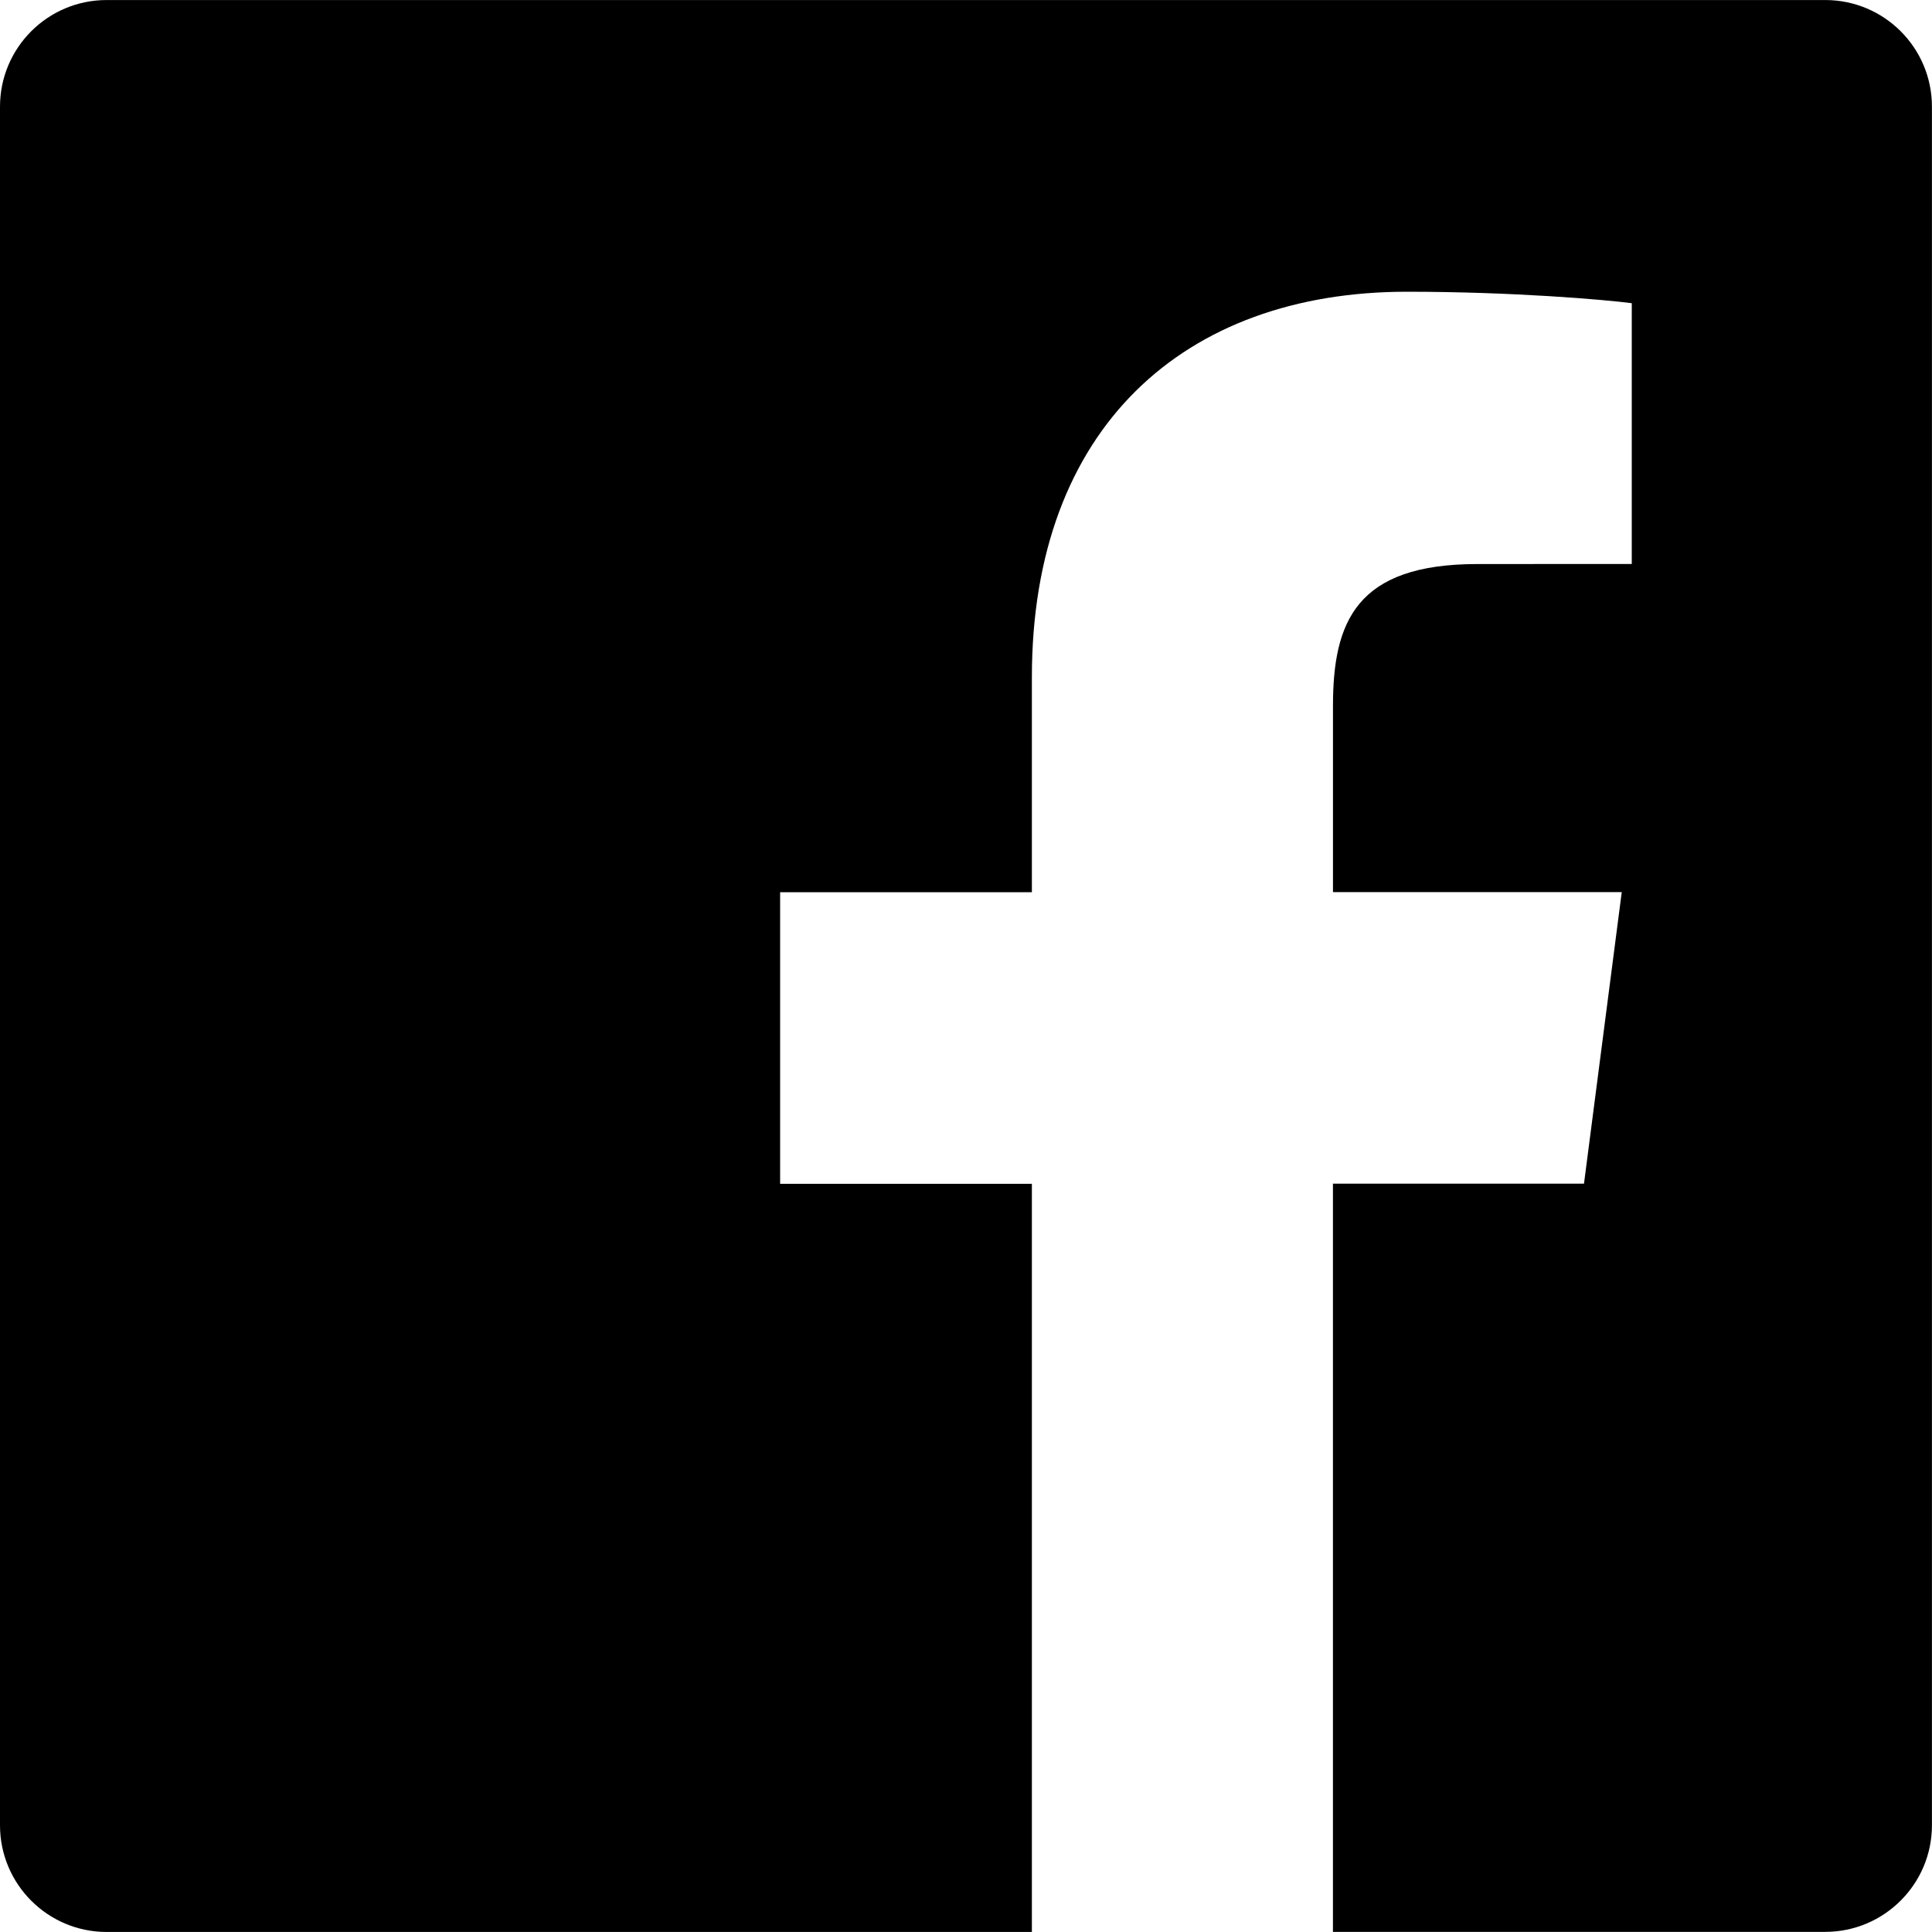
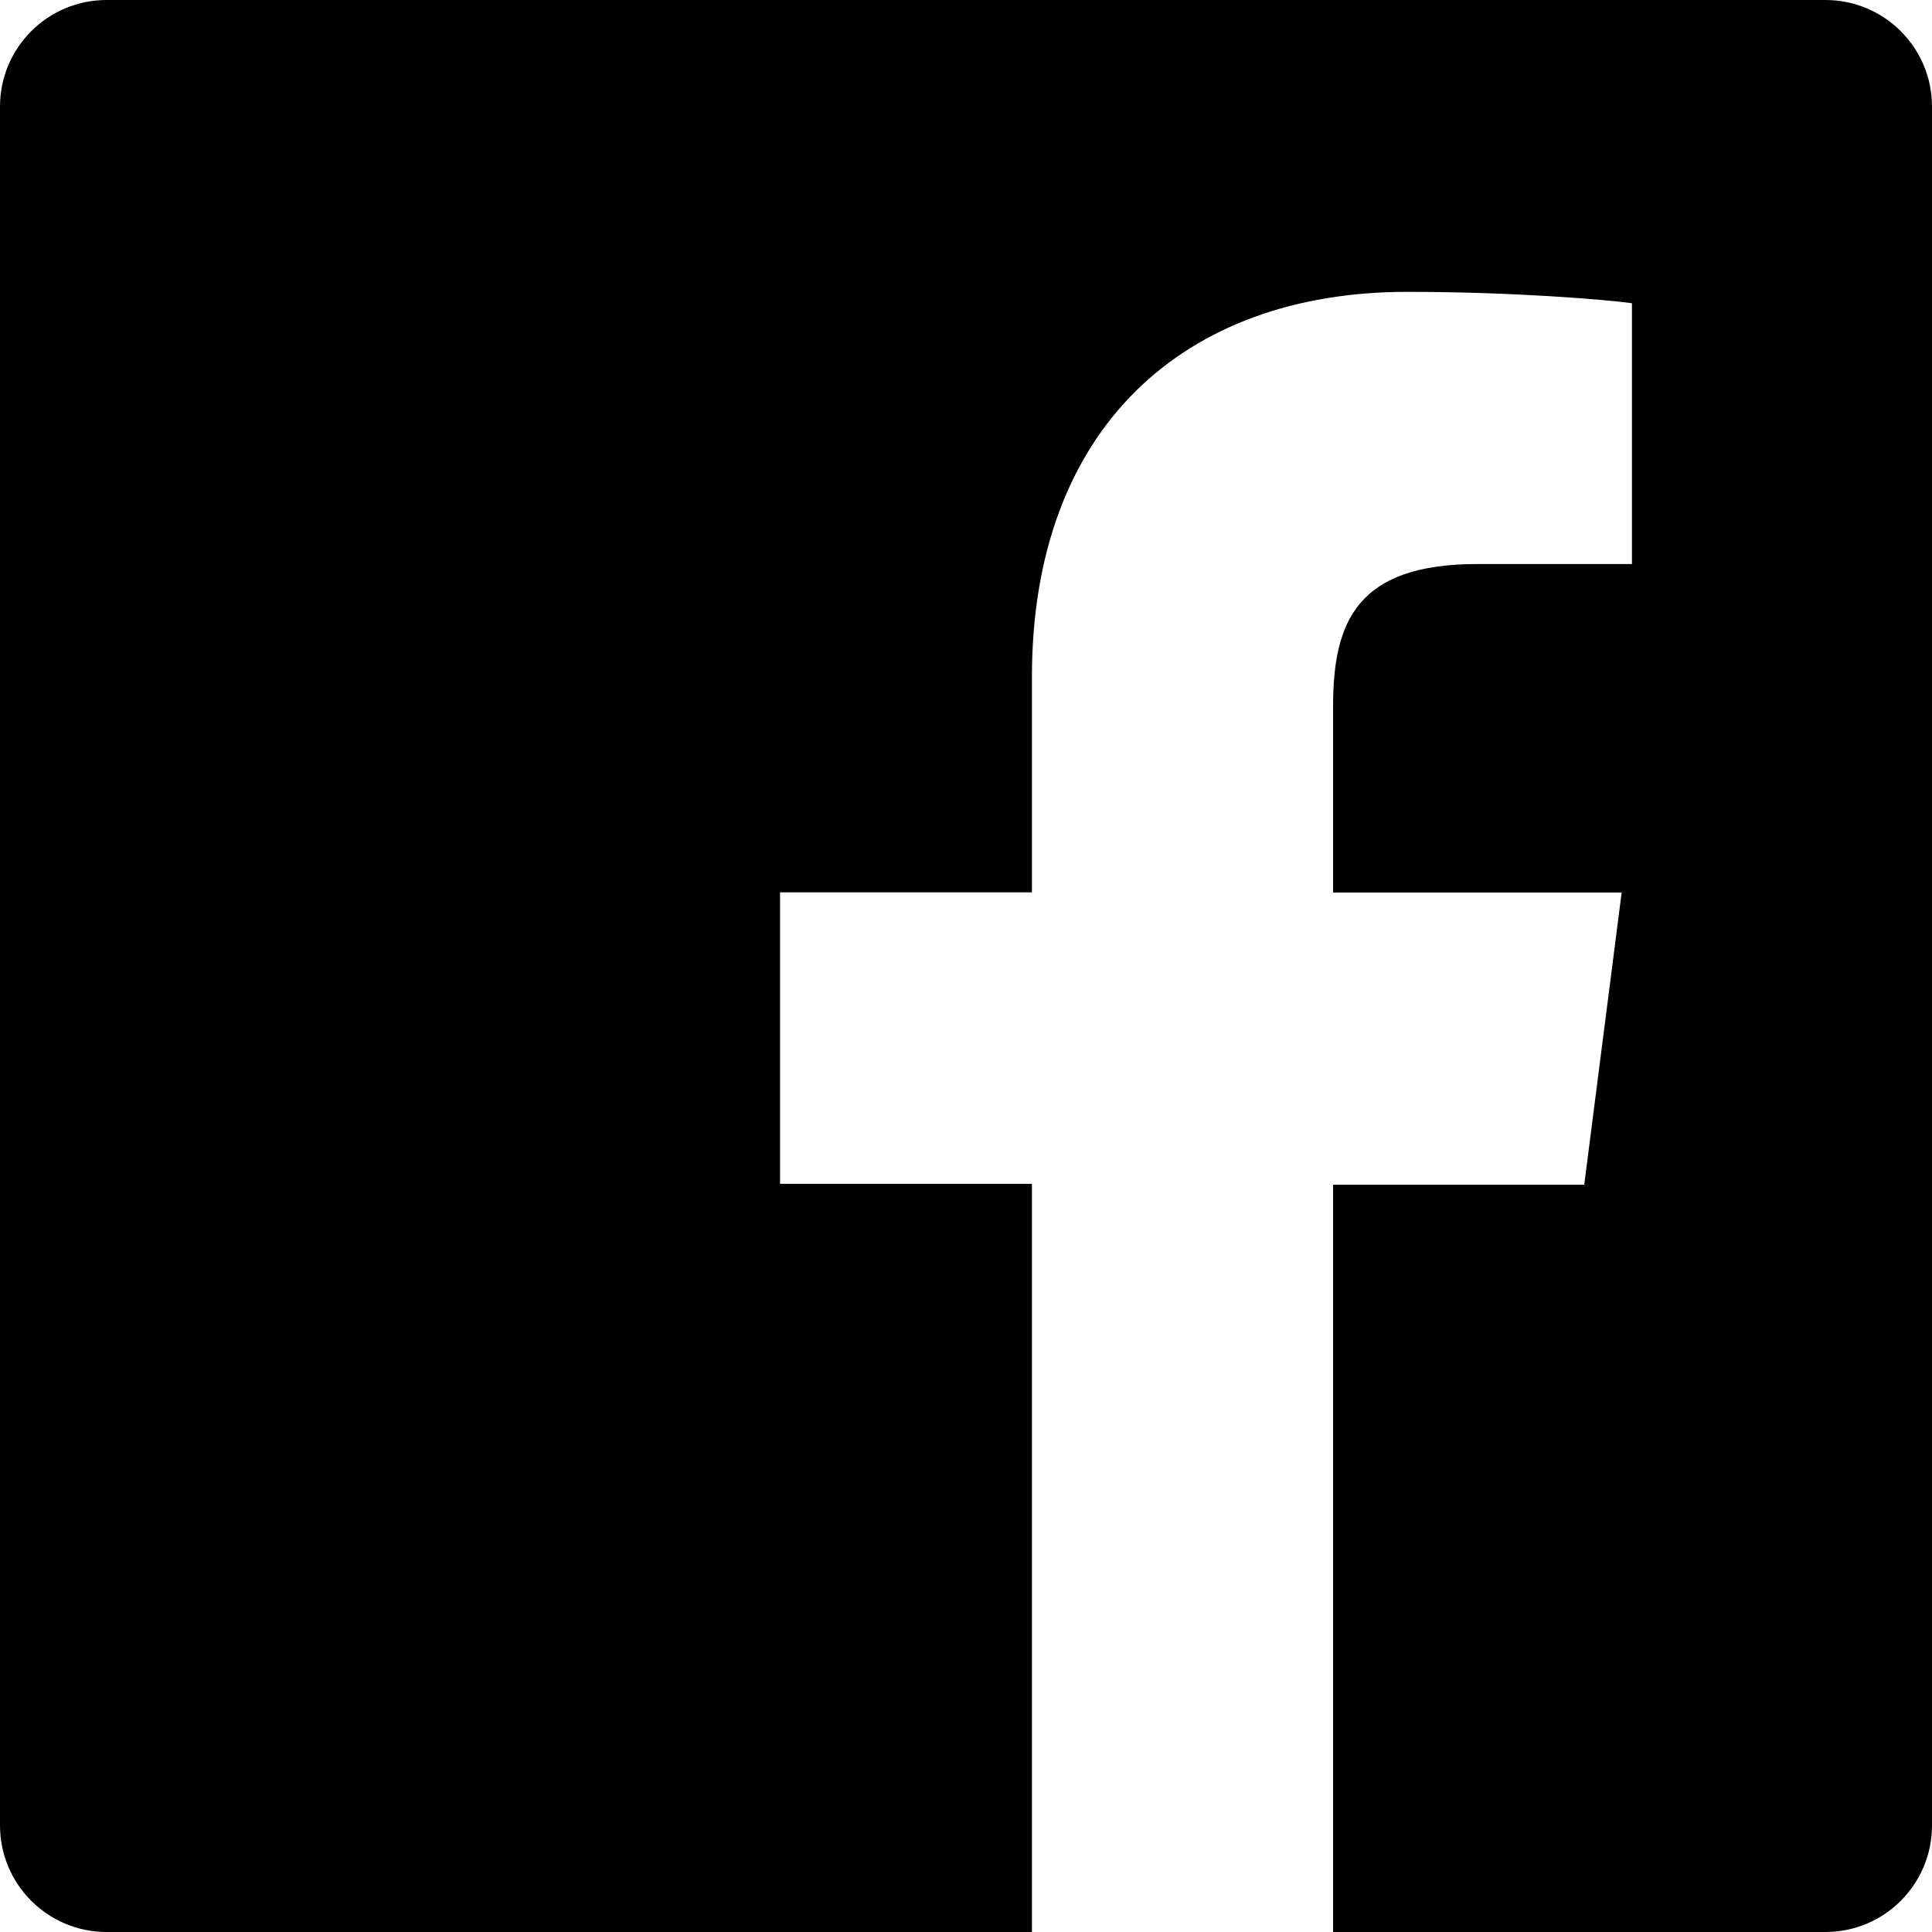
- <svg xmlns="http://www.w3.org/2000/svg" version="1.1" id="Capa_1" x="0px" y="0px" width="60.734px" height="60.733px" viewBox="0 0 60.734 60.733" style="enable-background:new 0 0 60.734 60.733;" xml:space="preserve">
-   <g>
-     <path d="M57.378,0.001H3.352C1.502,0.001,0,1.5,0,3.353v54.026c0,1.853,1.502,3.354,3.352,3.354h29.086V37.214h-7.914v-9.167h7.914   v-6.76c0-7.843,4.789-12.116,11.787-12.116c3.355,0,6.232,0.251,7.071,0.36v8.198l-4.854,0.002c-3.805,0-4.539,1.809-4.539,4.462   v5.851h9.078l-1.187,9.166h-7.892v23.52h15.475c1.852,0,3.355-1.503,3.355-3.351V3.351C60.731,1.5,59.23,0.001,57.378,0.001z" />
-   </g>
+ <svg xmlns="http://www.w3.org/2000/svg" viewBox="0 0 16 16" fill-rule="evenodd" clip-rule="evenodd" stroke-linejoin="round" stroke-miterlimit="1.414">
+   <path d="M15.117 0H.883C.395 0 0 .395 0 .883v14.234c0 .488.395.883.883.883h7.663V9.804H6.46V7.39h2.086V5.607c0-2.066 1.262-3.19 3.106-3.19.883 0 1.642.064 1.863.094v2.16h-1.28c-1 0-1.195.48-1.195 1.18v1.54h2.39l-.31 2.42h-2.08V16h4.077c.488 0 .883-.395.883-.883V.883C16 .395 15.605 0 15.117 0" fill-rule="nonzero" />
</svg>
